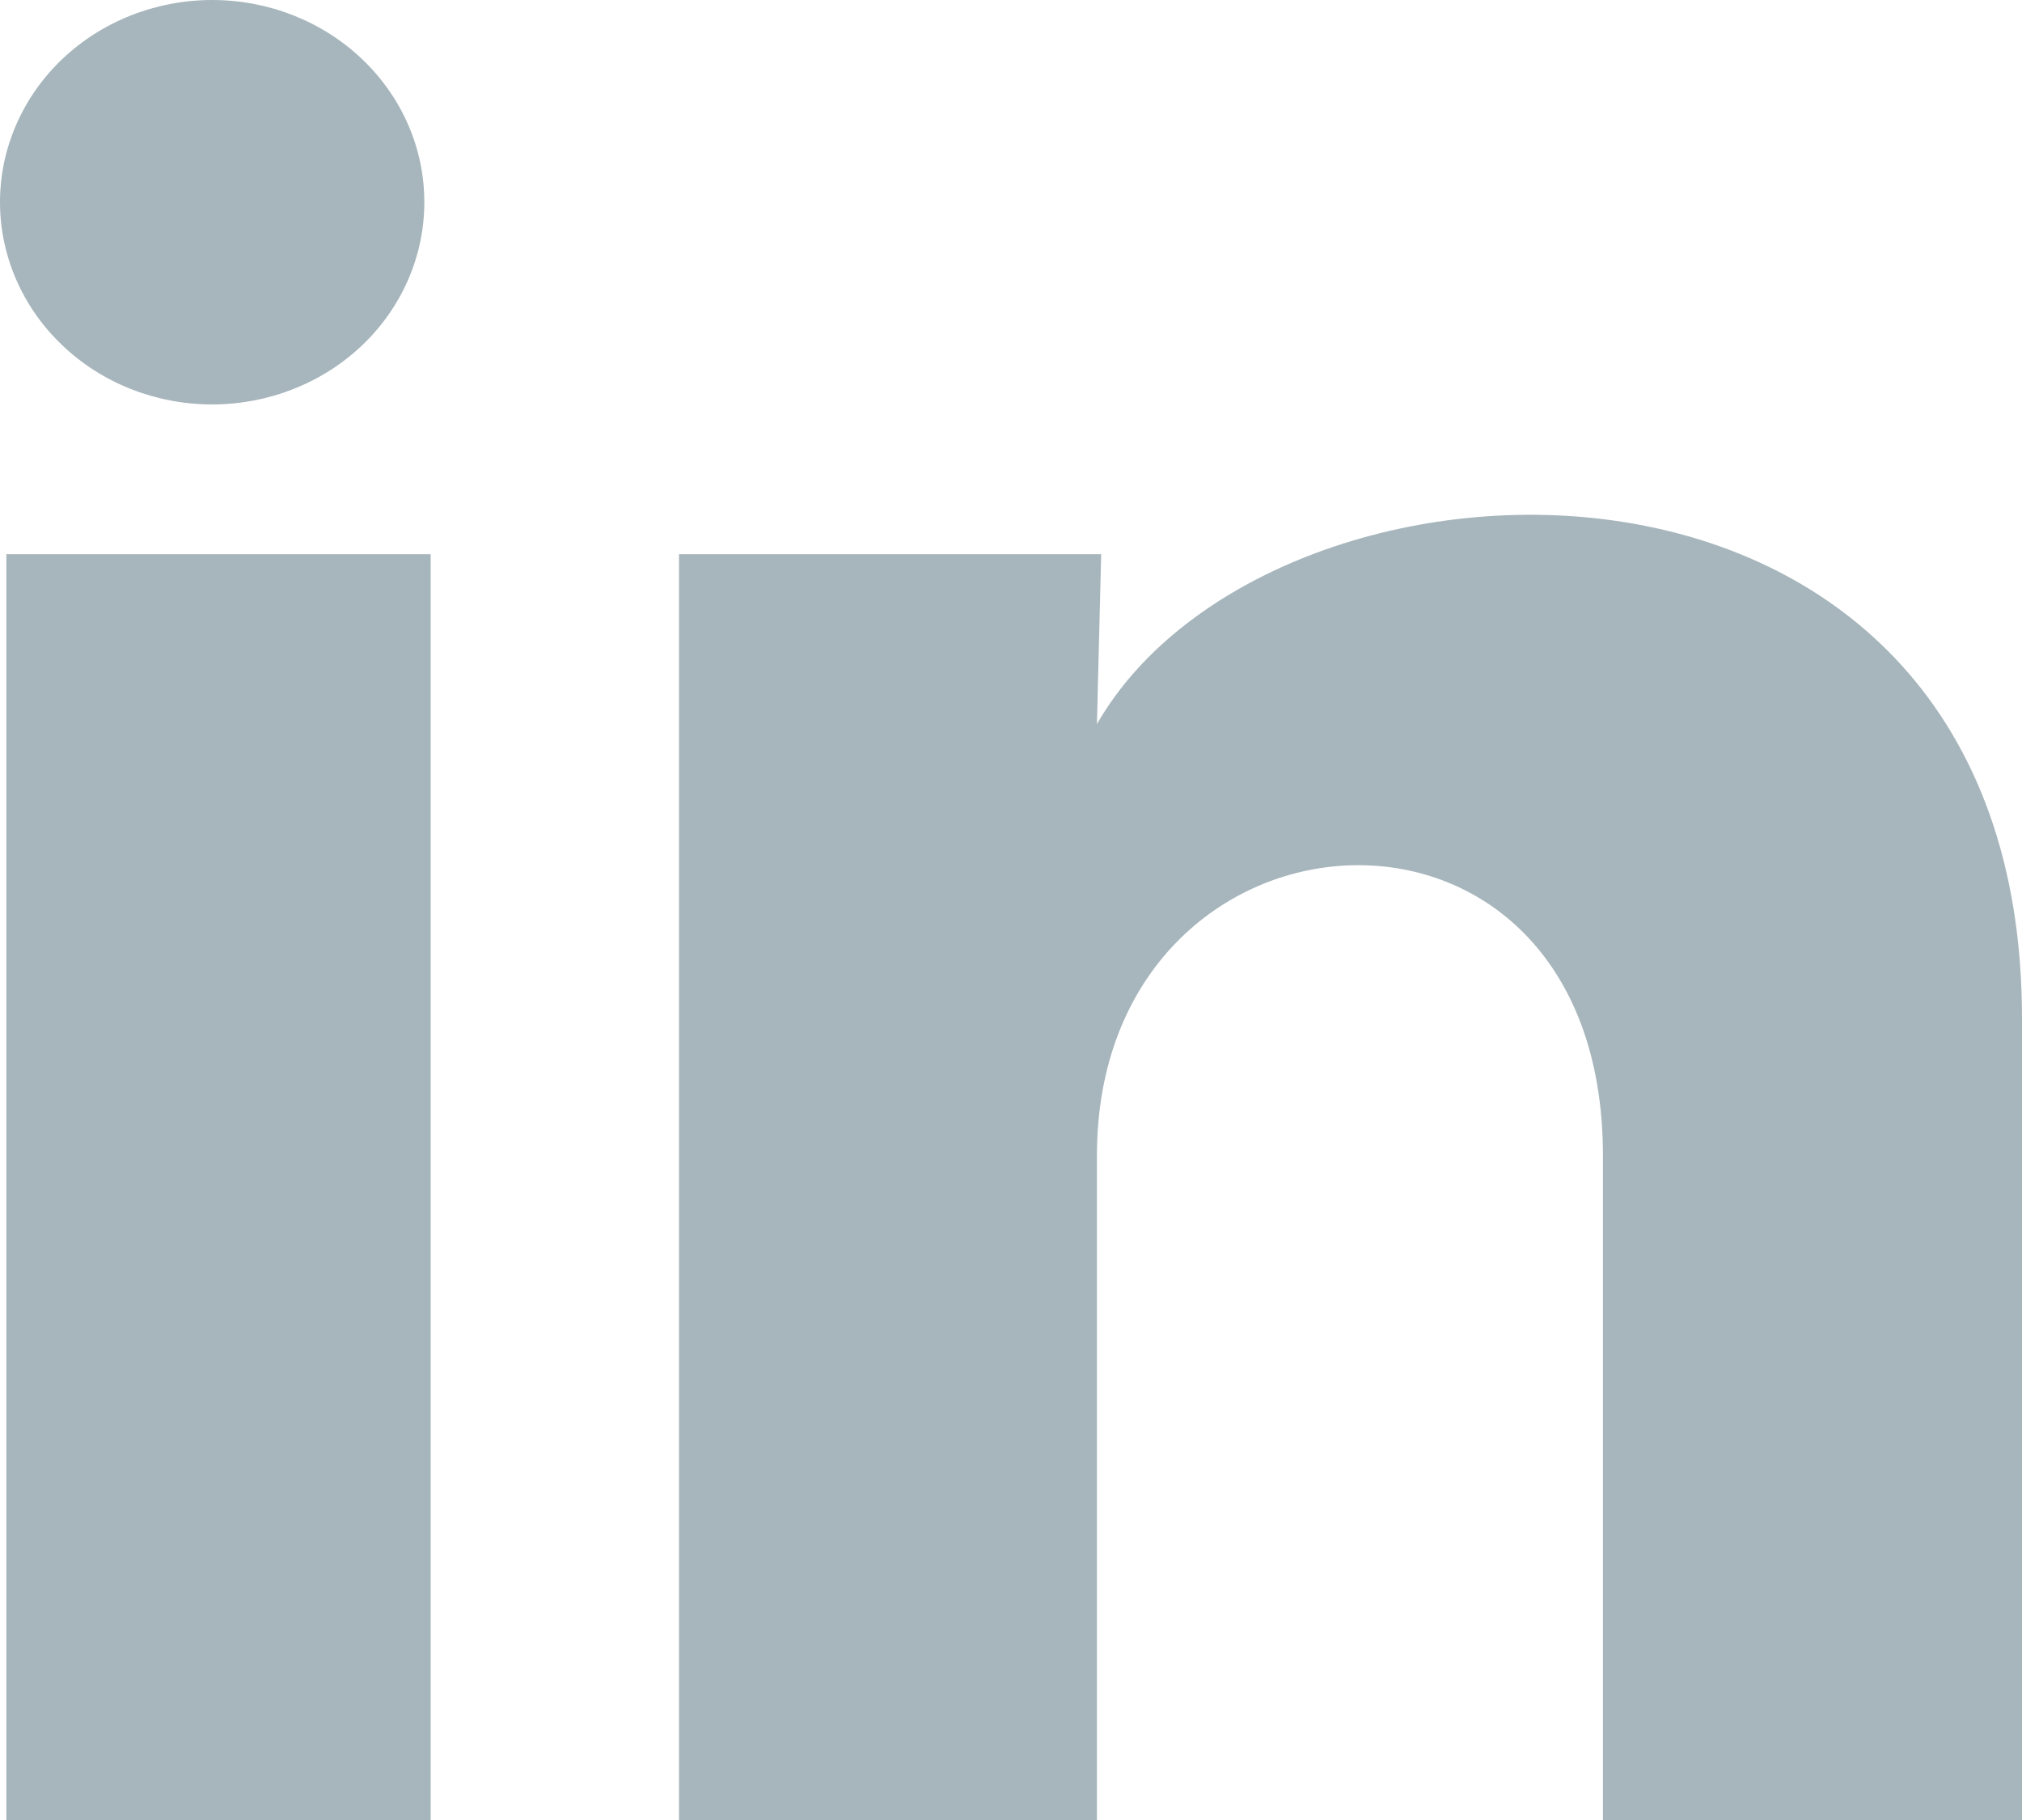
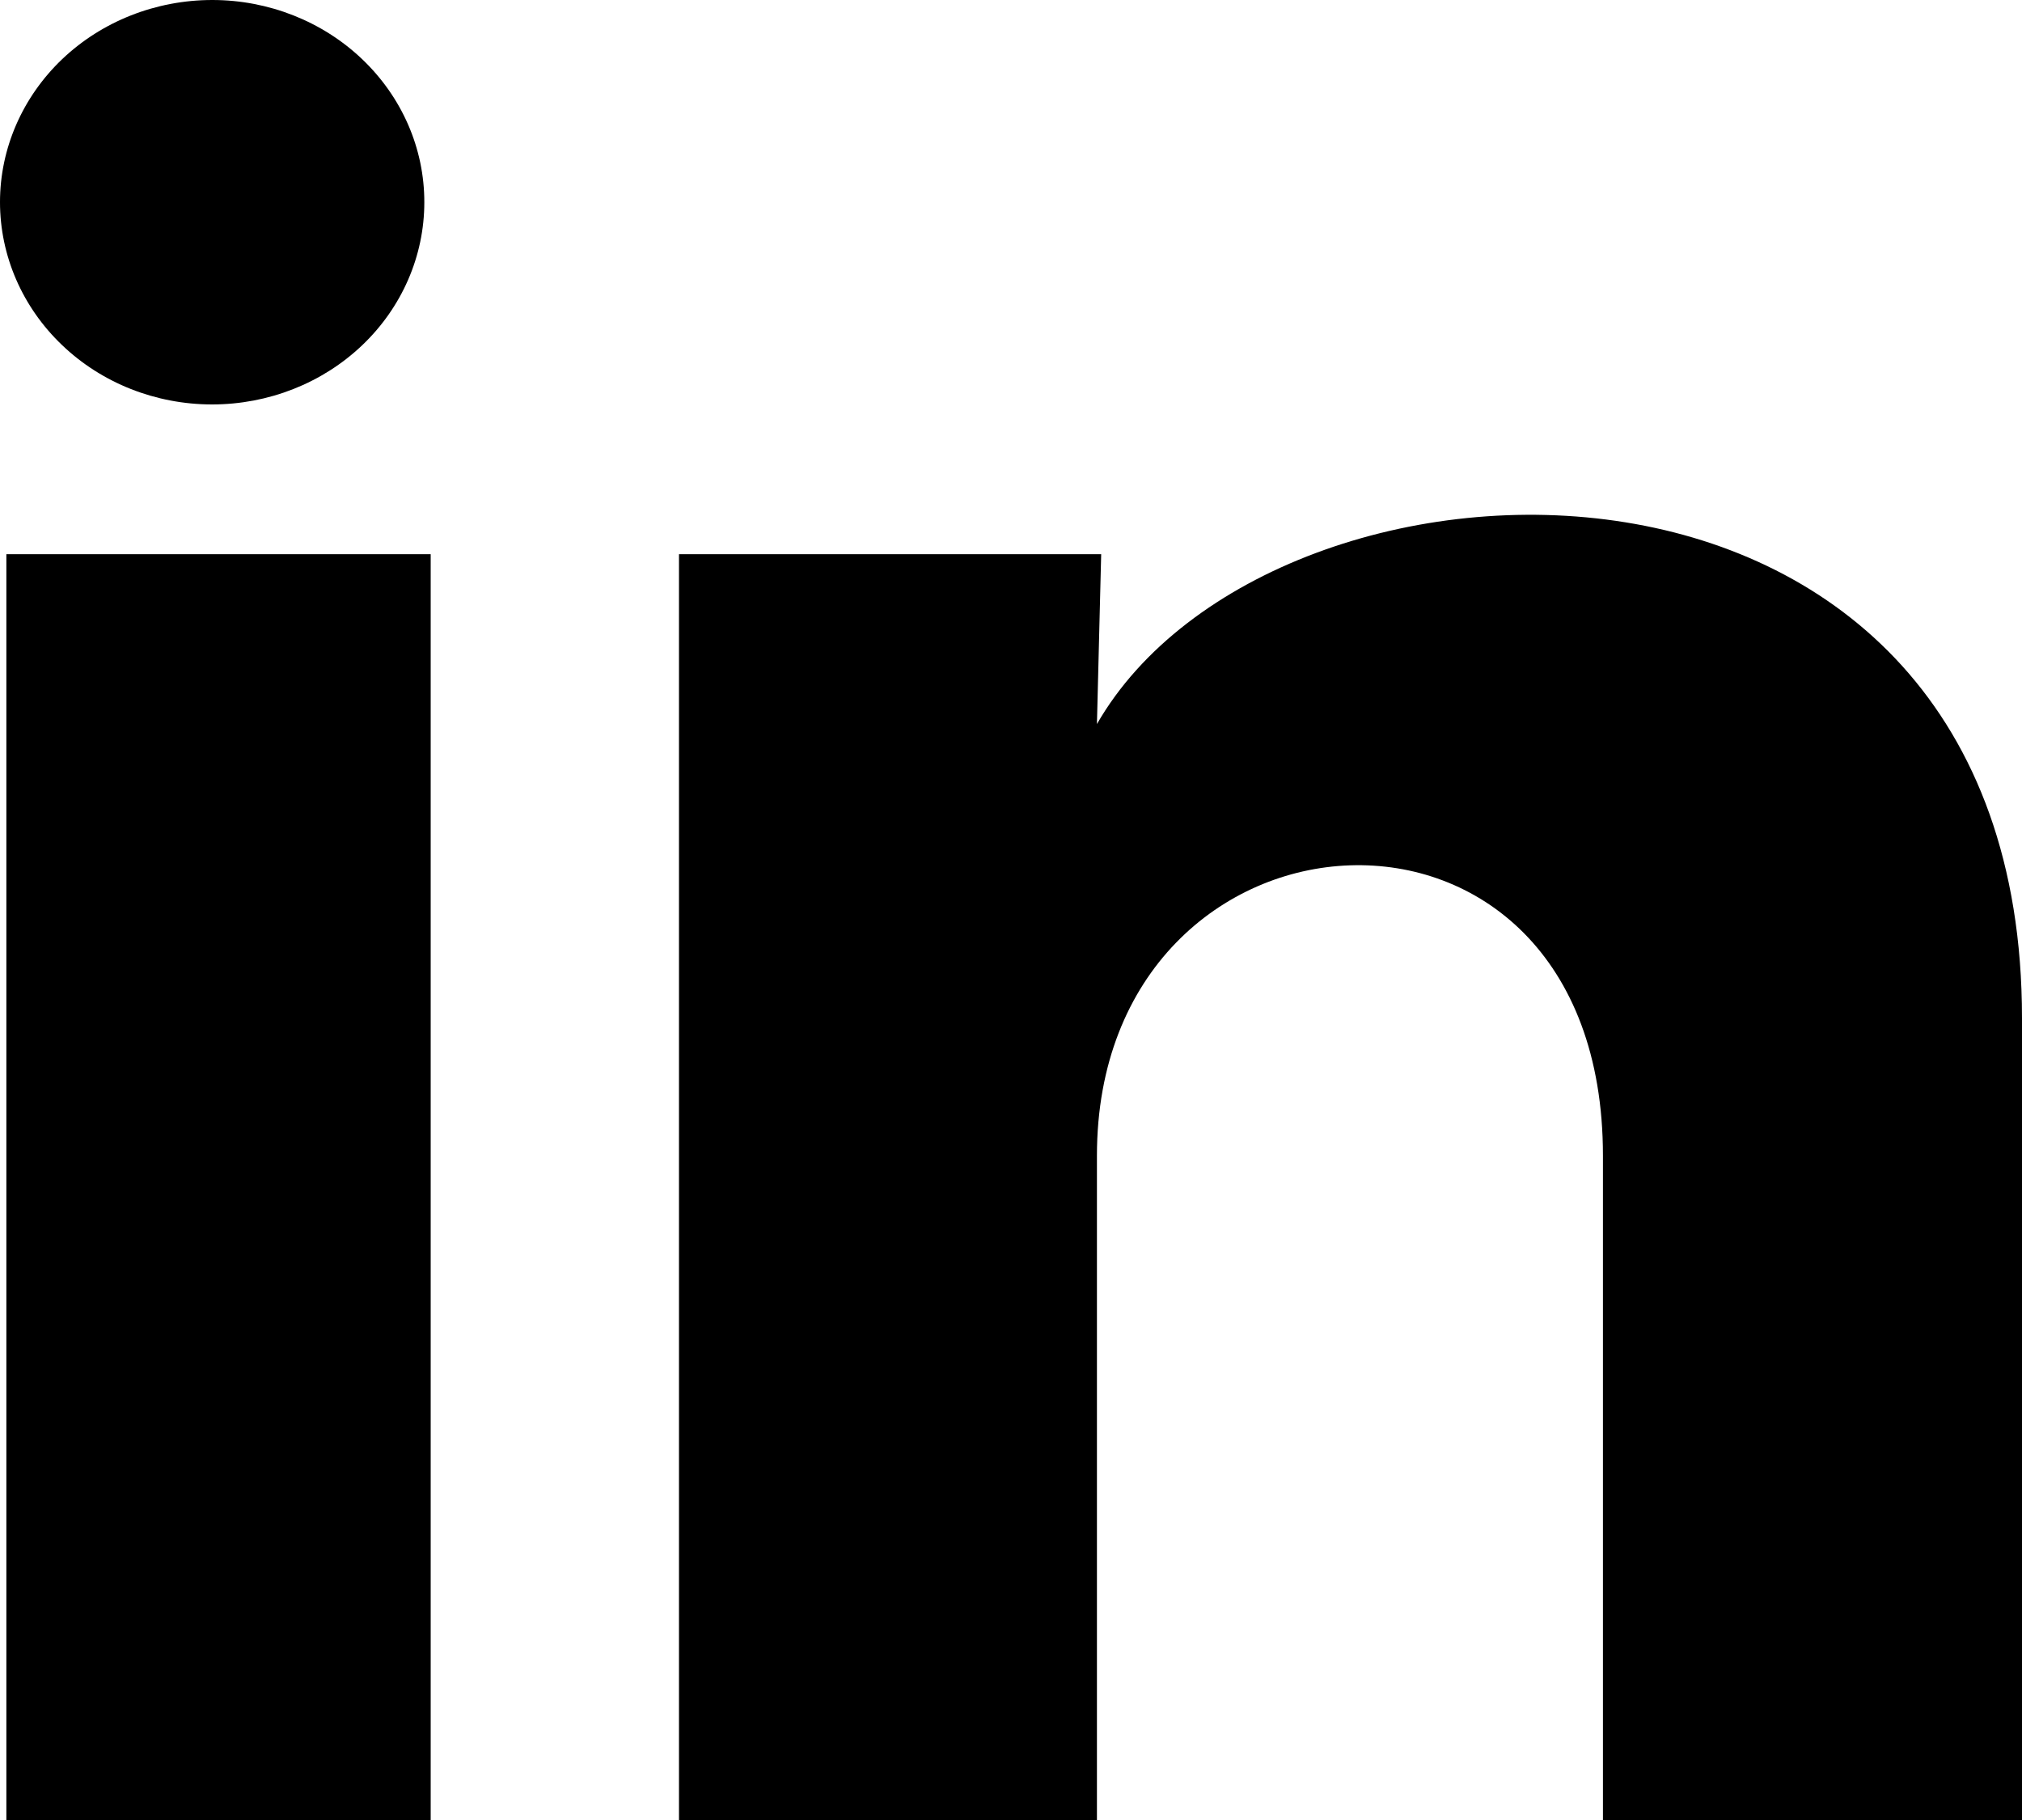
<svg xmlns="http://www.w3.org/2000/svg" width="20" height="18" viewBox="0 0 20 18" fill="none">
-   <path d="M4.197 2.001C4.197 2.531 3.976 3.04 3.582 3.415C3.188 3.79 2.654 4 2.098 4C1.541 4 1.007 3.789 0.614 3.413C0.221 3.038 -0 2.529 2.62709e-07 1.999C0 1.468 0.222 0.96 0.615 0.585C1.009 0.21 1.543 -0 2.1 2.50348e-07C2.656 0 3.19 0.211 3.583 0.586C3.977 0.962 4.198 1.47 4.197 2.001ZM4.26 5.481H0.063V18H4.26V5.481ZM10.892 5.481H6.716V18H10.85V11.43C10.85 7.771 15.855 7.431 15.855 11.43V18H20V10.07C20 3.901 12.592 4.131 10.85 7.161L10.892 5.481Z" fill="#A7B6BC" />
+   <path d="M4.197 2.001C4.197 2.531 3.976 3.04 3.582 3.415C3.188 3.79 2.654 4 2.098 4C1.541 4 1.007 3.789 0.614 3.413C0.221 3.038 -0 2.529 2.62709e-07 1.999C0 1.468 0.222 0.96 0.615 0.585C1.009 0.21 1.543 -0 2.1 2.50348e-07C2.656 0 3.19 0.211 3.583 0.586C3.977 0.962 4.198 1.47 4.197 2.001ZM4.26 5.481H0.063V18H4.26V5.481ZM10.892 5.481H6.716V18H10.85V11.43C10.85 7.771 15.855 7.431 15.855 11.43V18H20V10.07C20 3.901 12.592 4.131 10.85 7.161L10.892 5.481Z" fill="#000" />
</svg>
